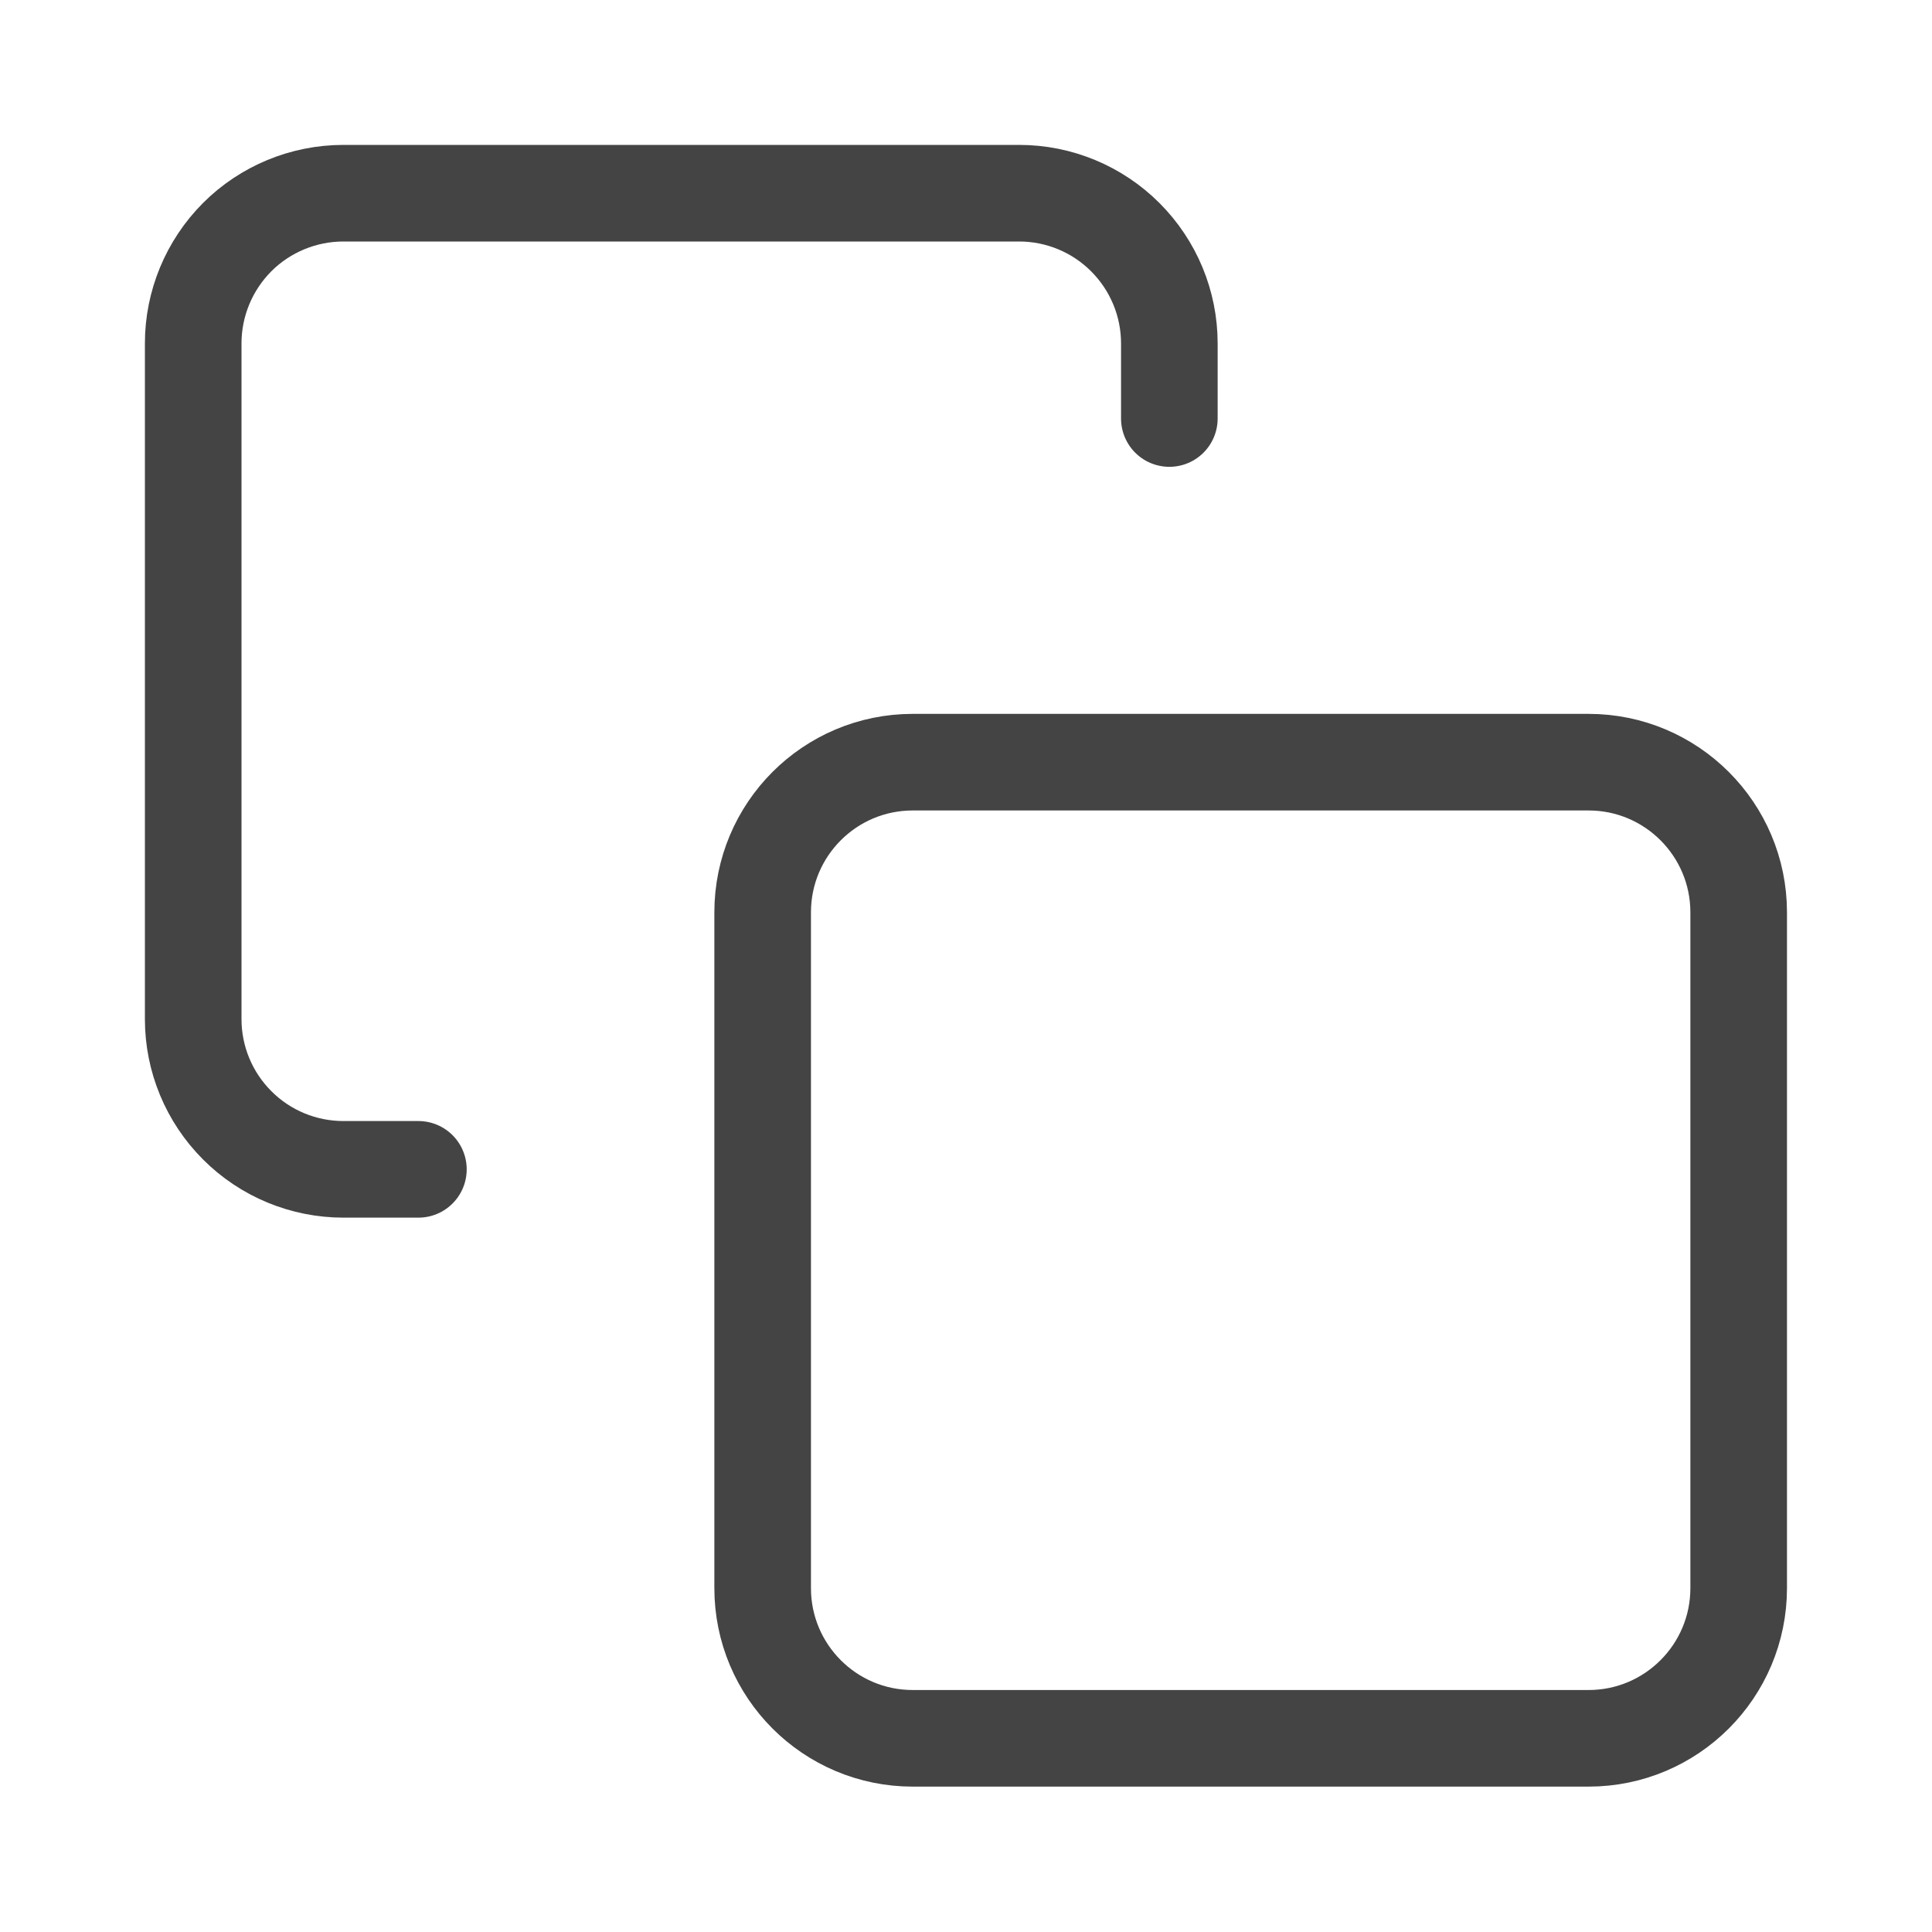
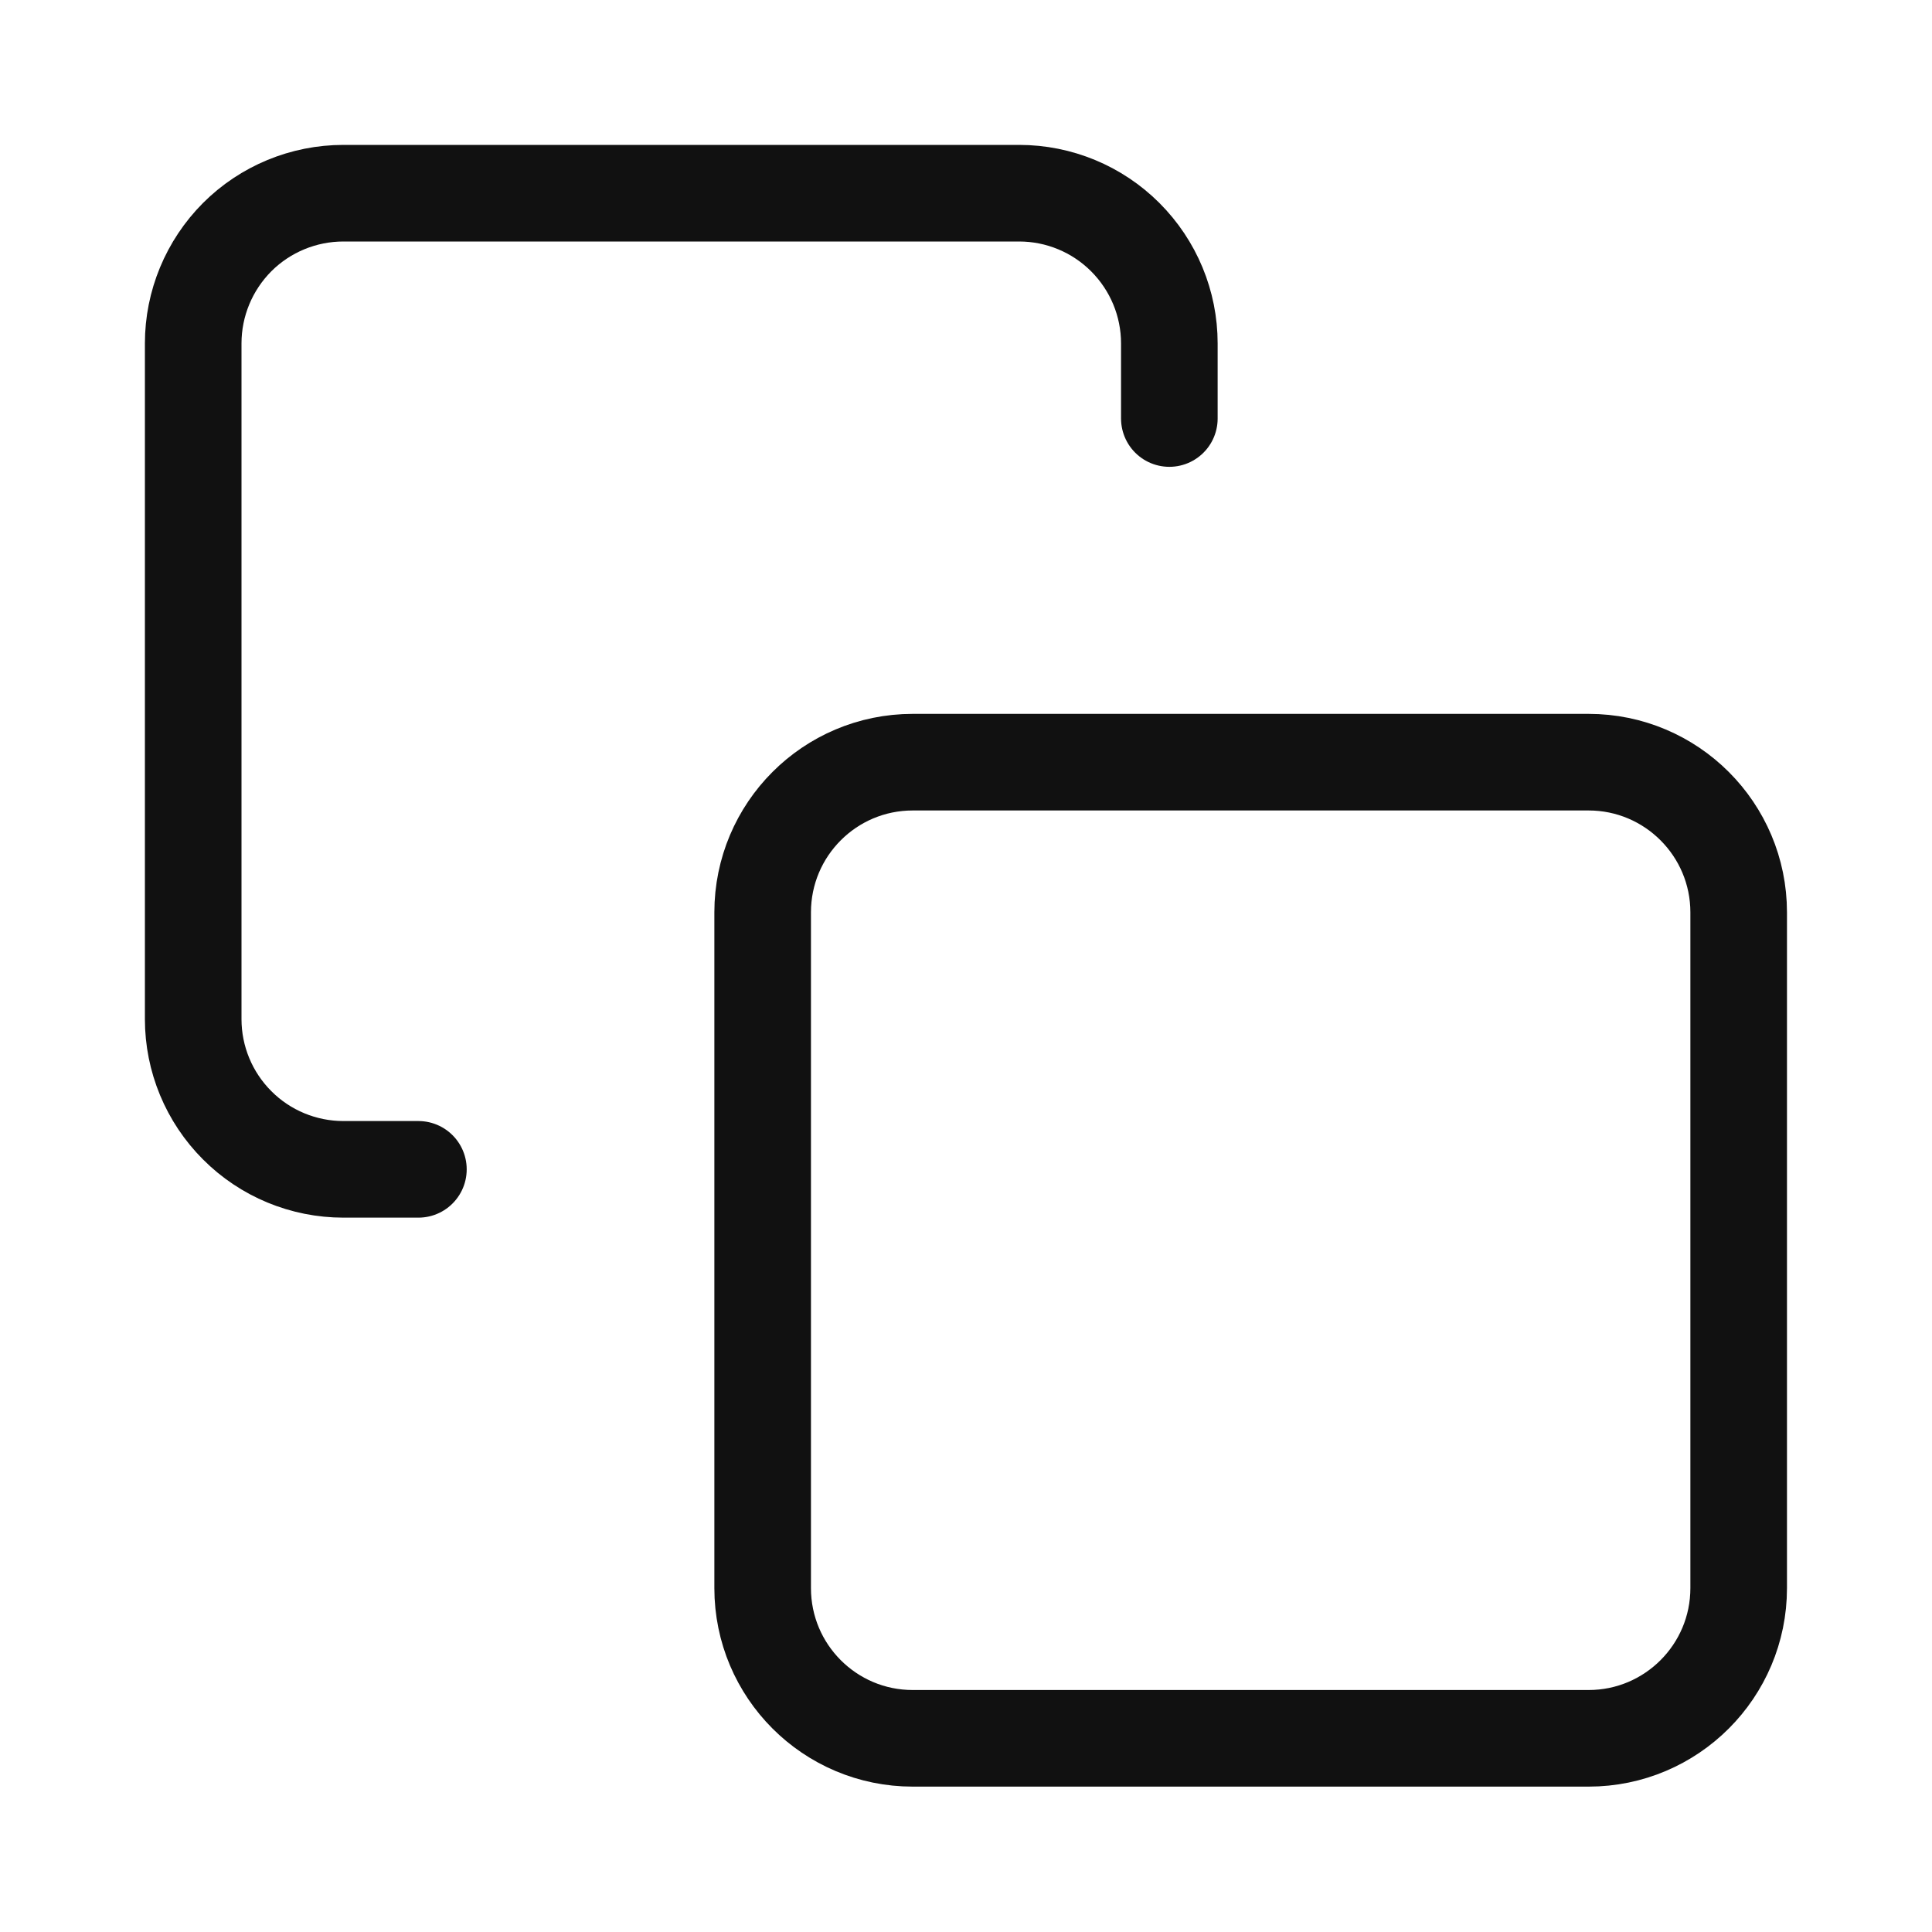
<svg xmlns="http://www.w3.org/2000/svg" width="16" height="16" viewBox="0 0 16 16" fill="none">
-   <path d="M13.156 6.312H7.559C6.872 6.312 6.316 6.869 6.316 7.556V13.152C6.316 13.839 6.872 14.396 7.559 14.396H13.156C13.842 14.396 14.399 13.839 14.399 13.152V7.556C14.399 6.869 13.842 6.312 13.156 6.312Z" stroke="#444444" stroke-width="0.8" stroke-linecap="round" stroke-linejoin="round" />
-   <path d="M3.465 9.684H2.844C2.514 9.684 2.197 9.553 1.964 9.319C1.731 9.086 1.6 8.77 1.6 8.44V2.844C1.6 2.514 1.731 2.198 1.964 1.964C2.197 1.731 2.514 1.6 2.844 1.6H8.44C8.77 1.6 9.086 1.731 9.319 1.964C9.553 2.198 9.684 2.514 9.684 2.844V3.466" stroke="#444444" stroke-width="0.8" stroke-linecap="round" stroke-linejoin="round" />
+   <path d="M13.156 6.312H7.559C6.872 6.312 6.316 6.869 6.316 7.556V13.152C6.316 13.839 6.872 14.396 7.559 14.396H13.156C13.842 14.396 14.399 13.839 14.399 13.152V7.556C14.399 6.869 13.842 6.312 13.156 6.312Z" stroke="#111111" stroke-width="0.8" stroke-linecap="round" stroke-linejoin="round" />
+   <path d="M3.465 9.684H2.844C2.514 9.684 2.197 9.553 1.964 9.319C1.731 9.086 1.6 8.77 1.6 8.44V2.844C1.6 2.514 1.731 2.198 1.964 1.964C2.197 1.731 2.514 1.6 2.844 1.6H8.44C8.77 1.6 9.086 1.731 9.319 1.964C9.553 2.198 9.684 2.514 9.684 2.844V3.466" stroke="#111111" stroke-width="0.8" stroke-linecap="round" stroke-linejoin="round" />
</svg>
